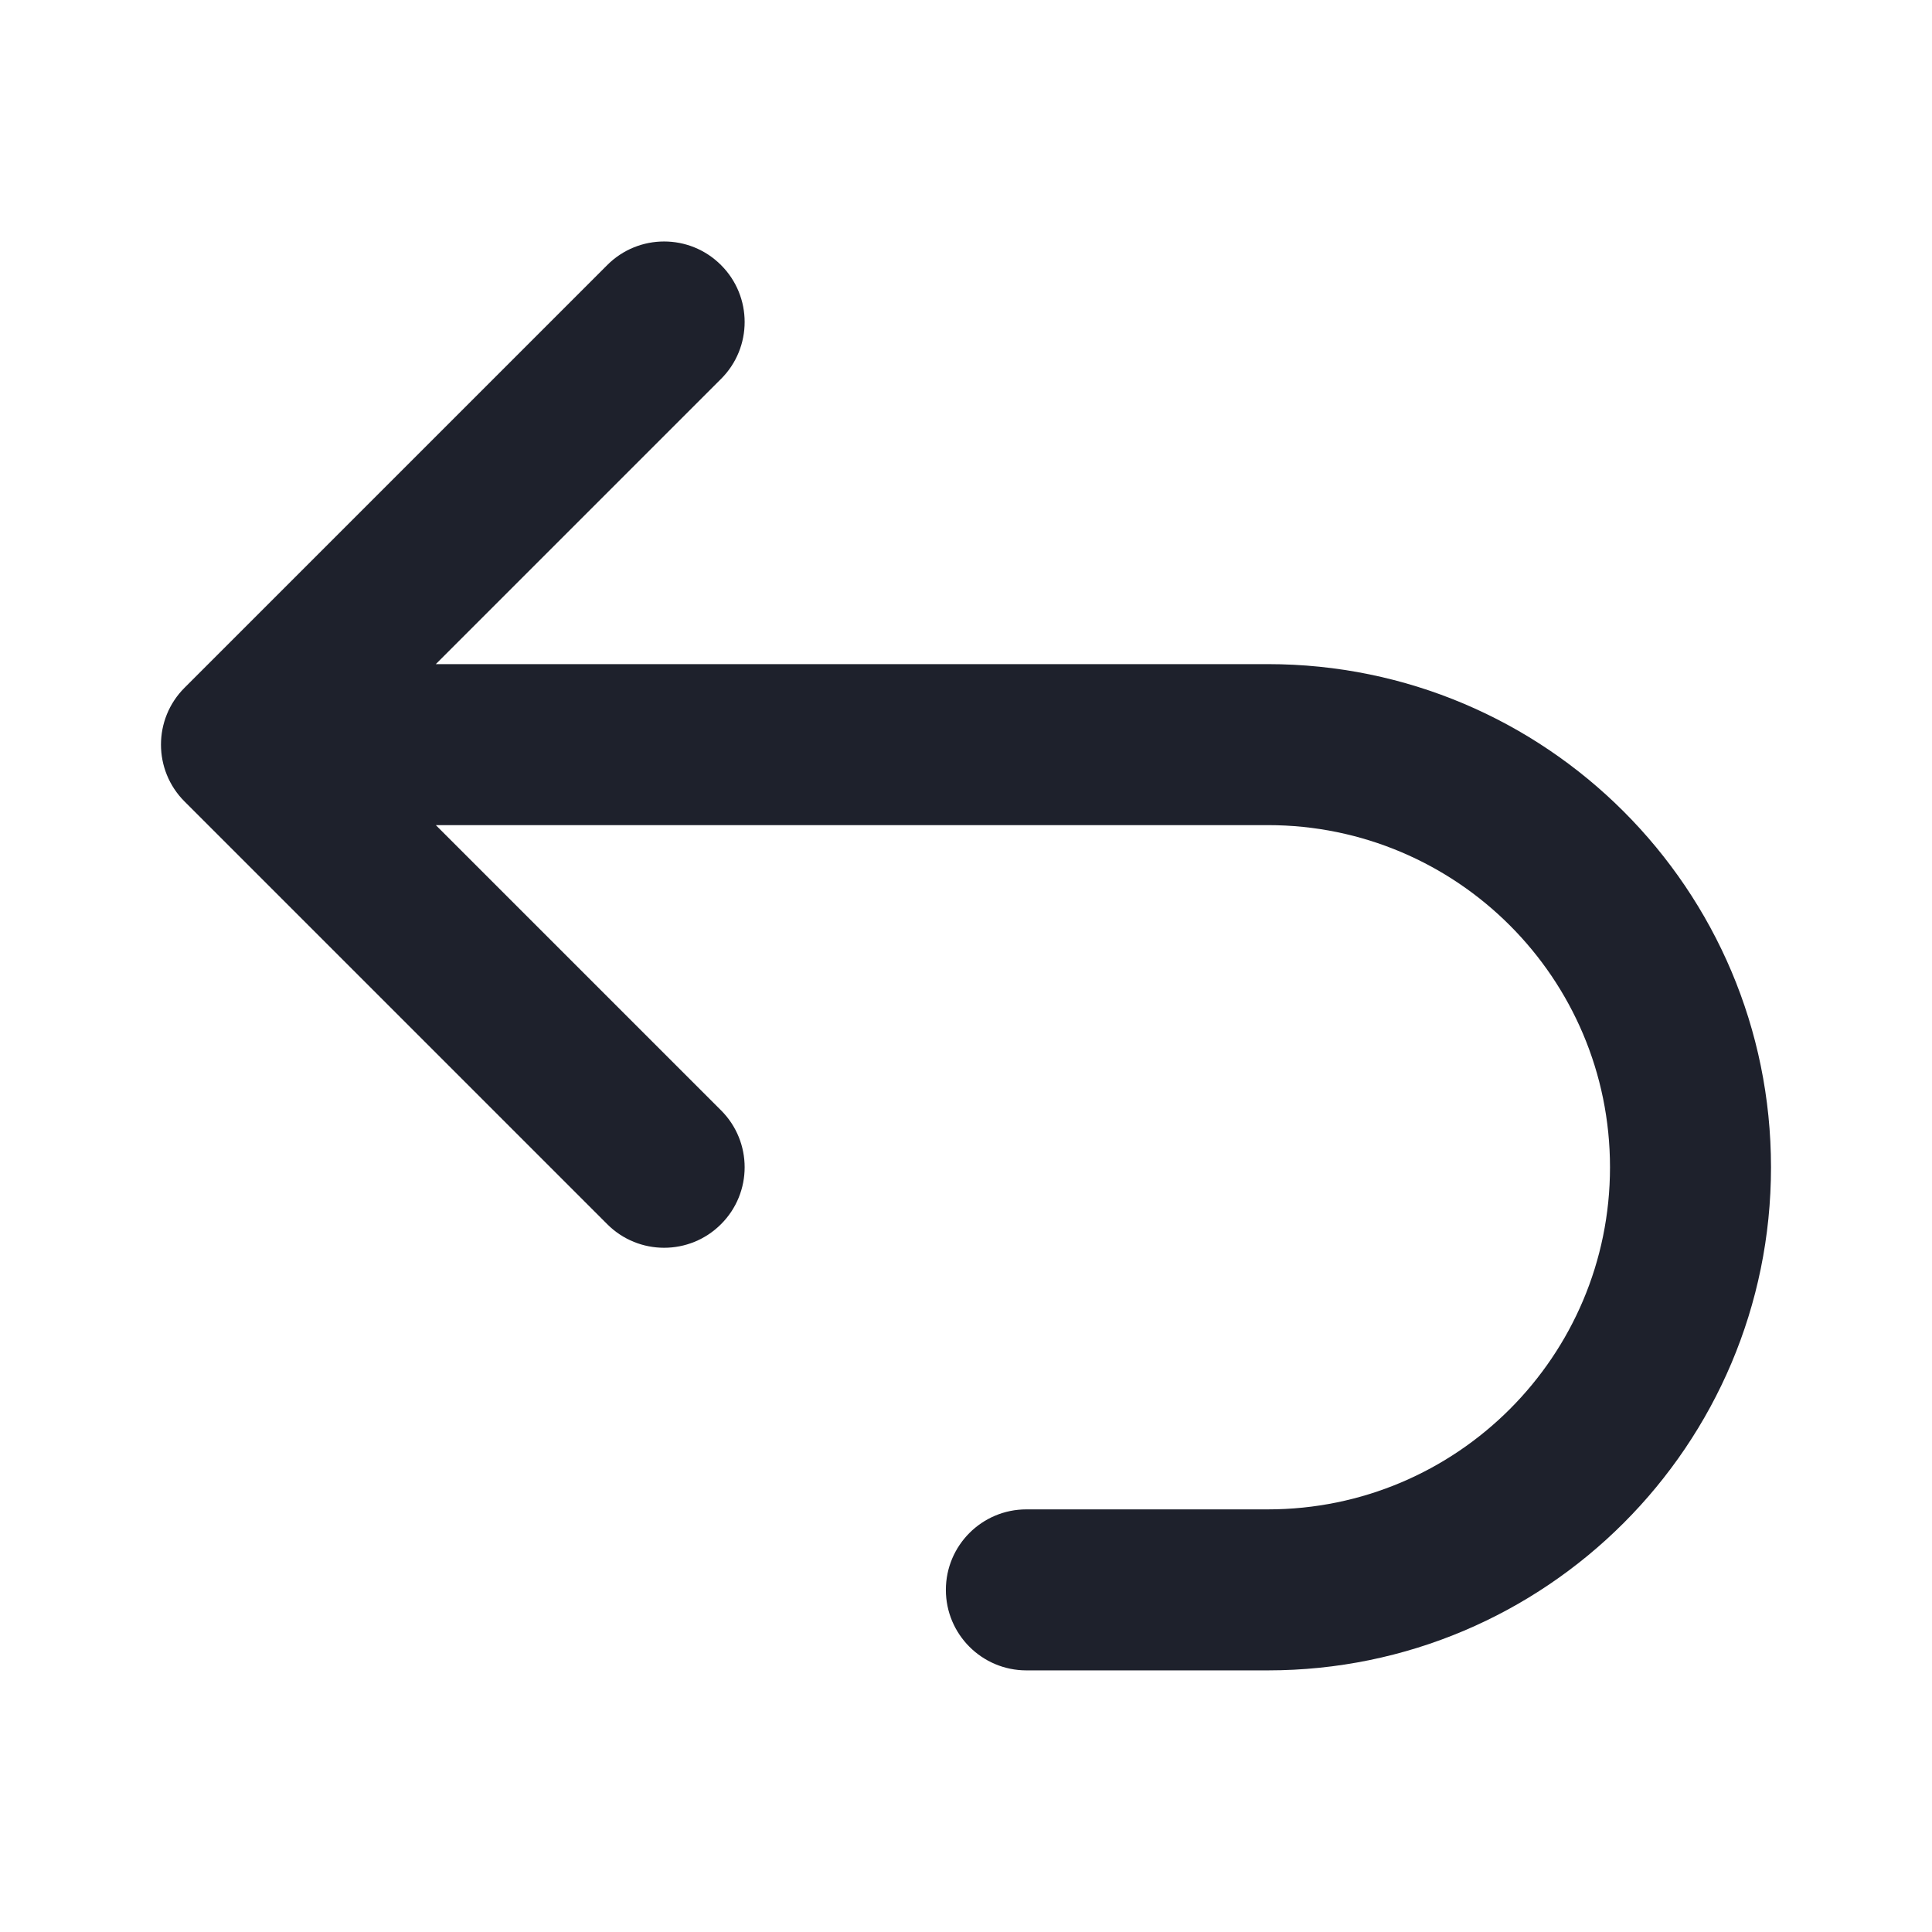
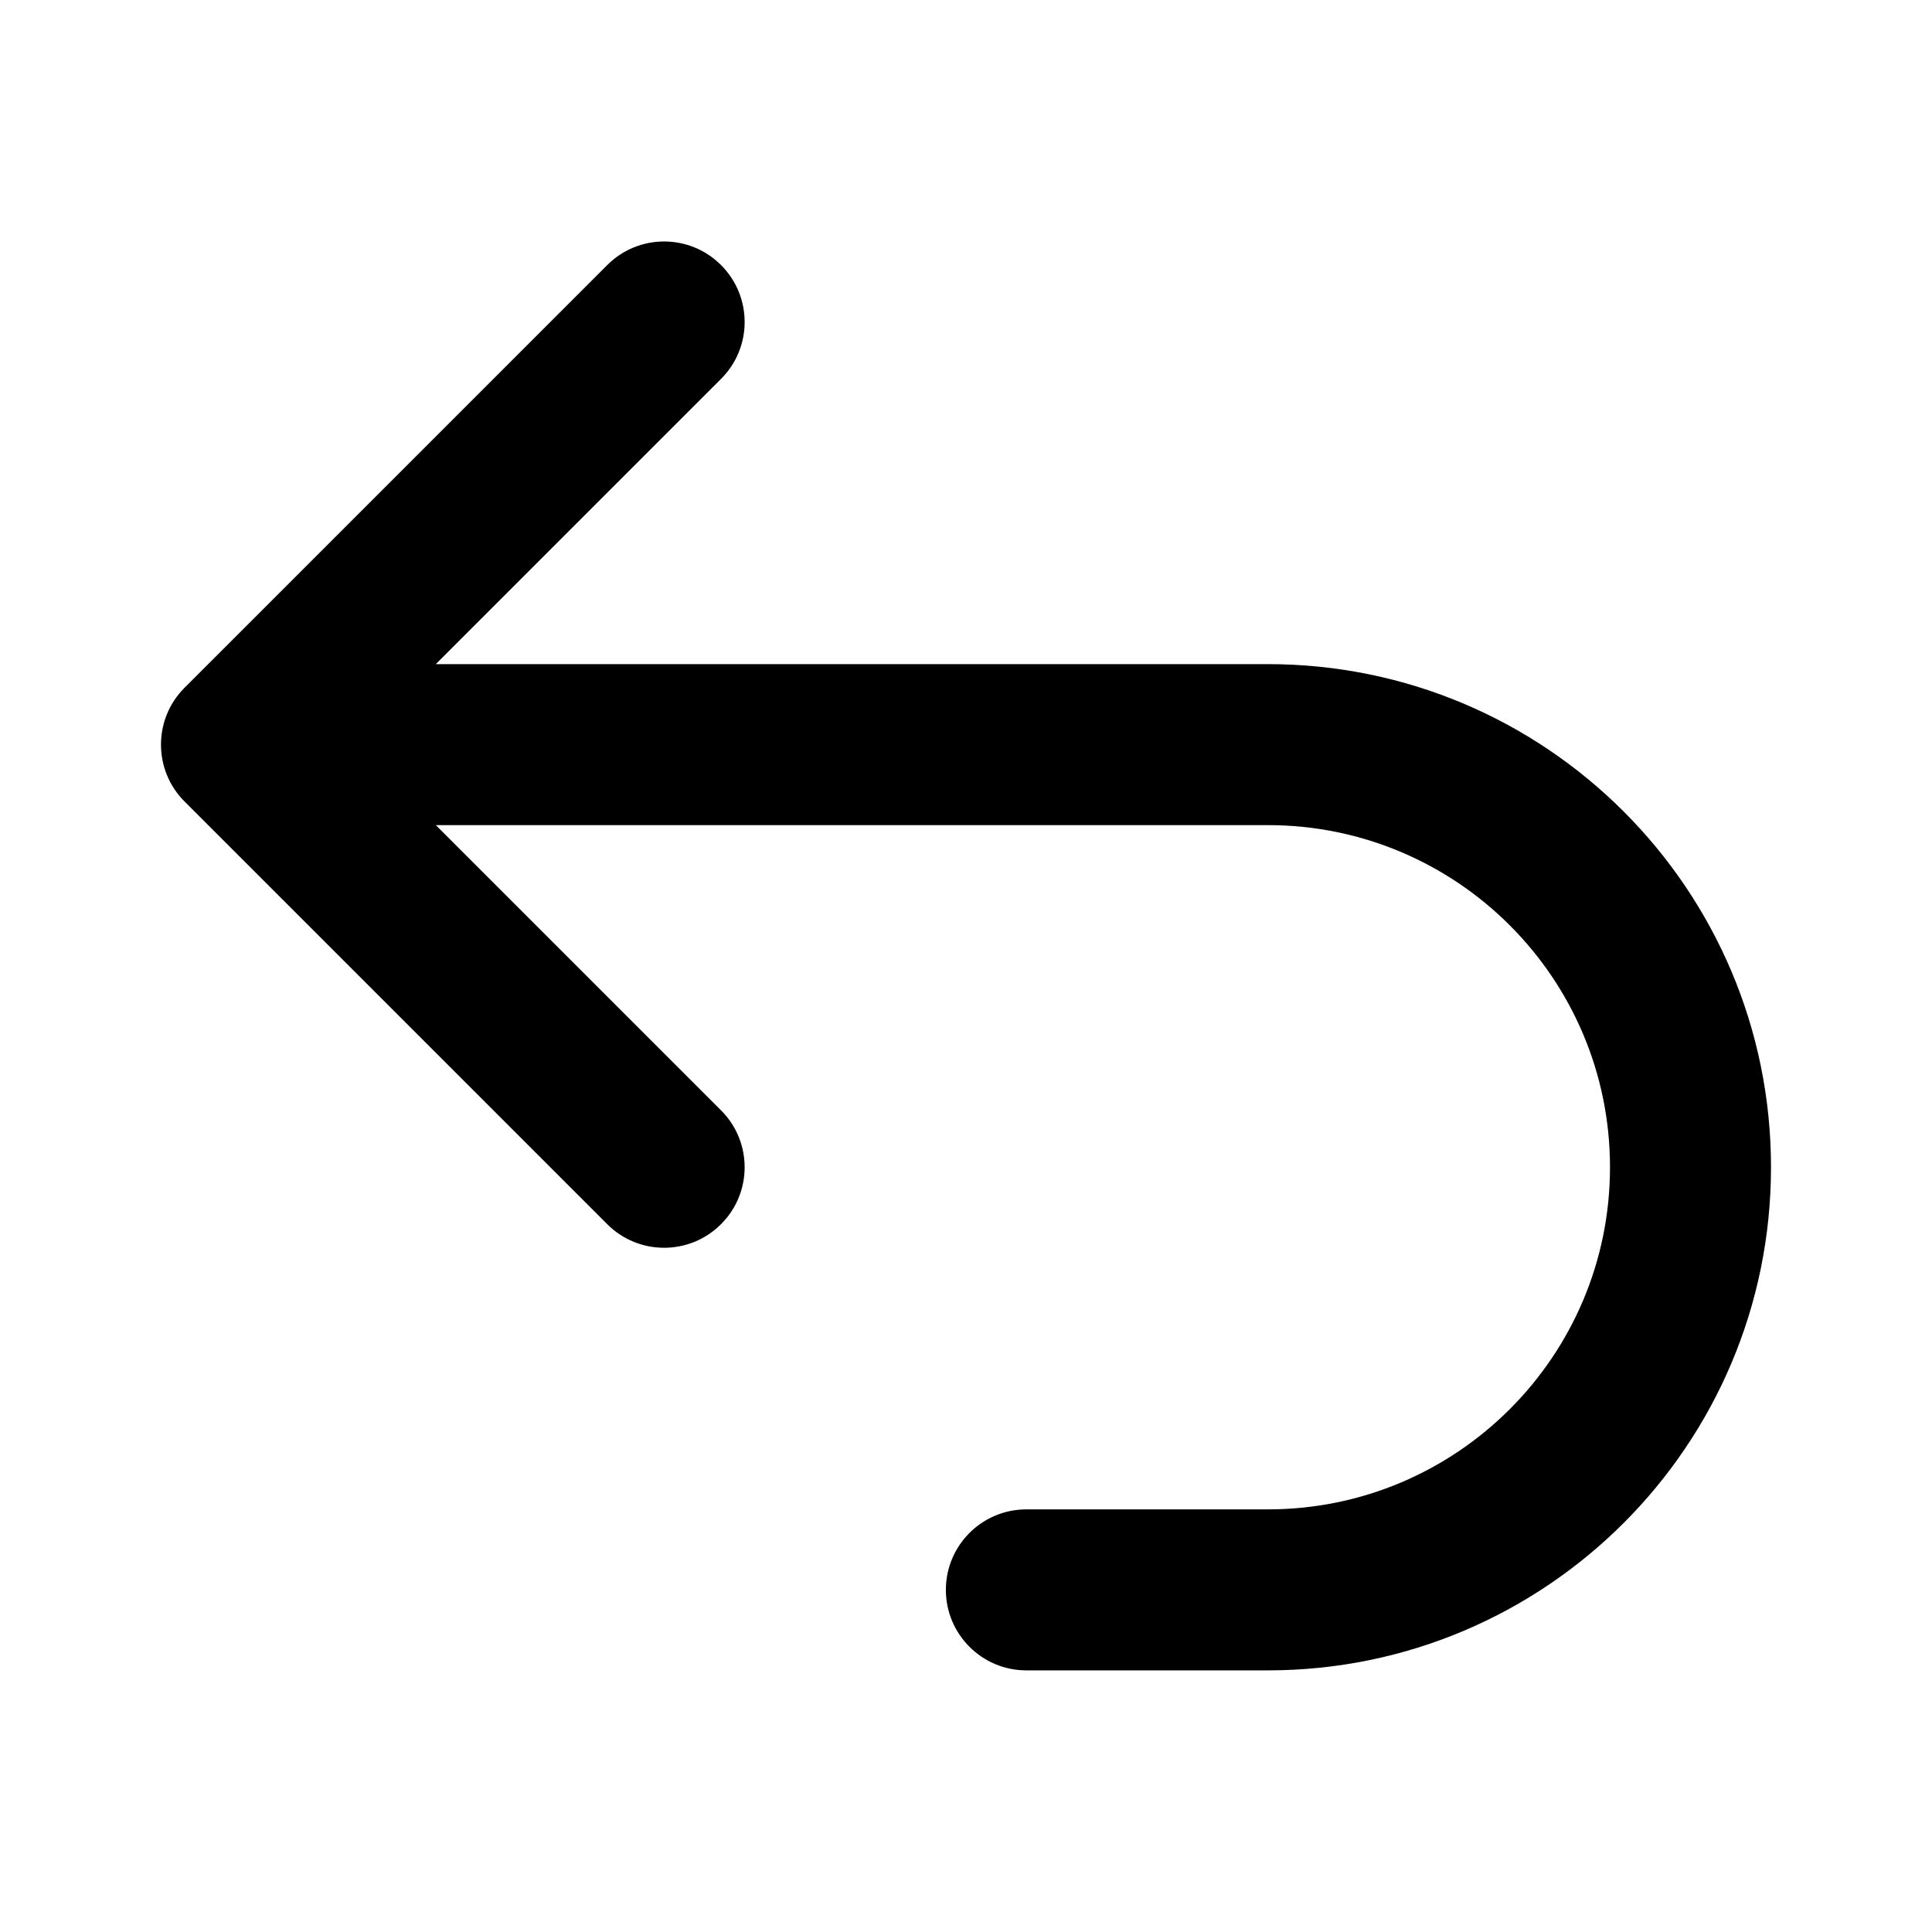
<svg xmlns="http://www.w3.org/2000/svg" width="24" height="24" viewBox="0 0 24 24" fill="none">
-   <path fill-rule="evenodd" clip-rule="evenodd" d="M8.957 3.293C8.567 2.902 7.933 2.902 7.543 3.293L2.293 8.543C1.902 8.933 1.902 9.567 2.293 9.957L7.543 15.207C7.933 15.598 8.567 15.598 8.957 15.207C9.348 14.817 9.348 14.183 8.957 13.793L5.414 10.25H15.75C18.097 10.25 20 12.153 20 14.5C20 16.847 18.097 18.75 15.75 18.75H12.75C12.198 18.75 11.75 19.198 11.75 19.75C11.75 20.302 12.198 20.75 12.75 20.75H15.75C19.202 20.75 22 17.952 22 14.5C22 11.048 19.202 8.25 15.75 8.25H5.414L8.957 4.707C9.348 4.317 9.348 3.683 8.957 3.293Z" fill="#1E212C" />
+   <path fill-rule="evenodd" clip-rule="evenodd" d="M8.957 3.293C8.567 2.902 7.933 2.902 7.543 3.293L2.293 8.543C1.902 8.933 1.902 9.567 2.293 9.957L7.543 15.207C7.933 15.598 8.567 15.598 8.957 15.207C9.348 14.817 9.348 14.183 8.957 13.793L5.414 10.25H15.75C18.097 10.25 20 12.153 20 14.5C20 16.847 18.097 18.75 15.75 18.75H12.75C12.198 18.75 11.75 19.198 11.75 19.75C11.75 20.302 12.198 20.75 12.75 20.75H15.75C19.202 20.75 22 17.952 22 14.5C22 11.048 19.202 8.25 15.75 8.25H5.414L8.957 4.707C9.348 4.317 9.348 3.683 8.957 3.293Z" fill="currentColor" />
</svg>
